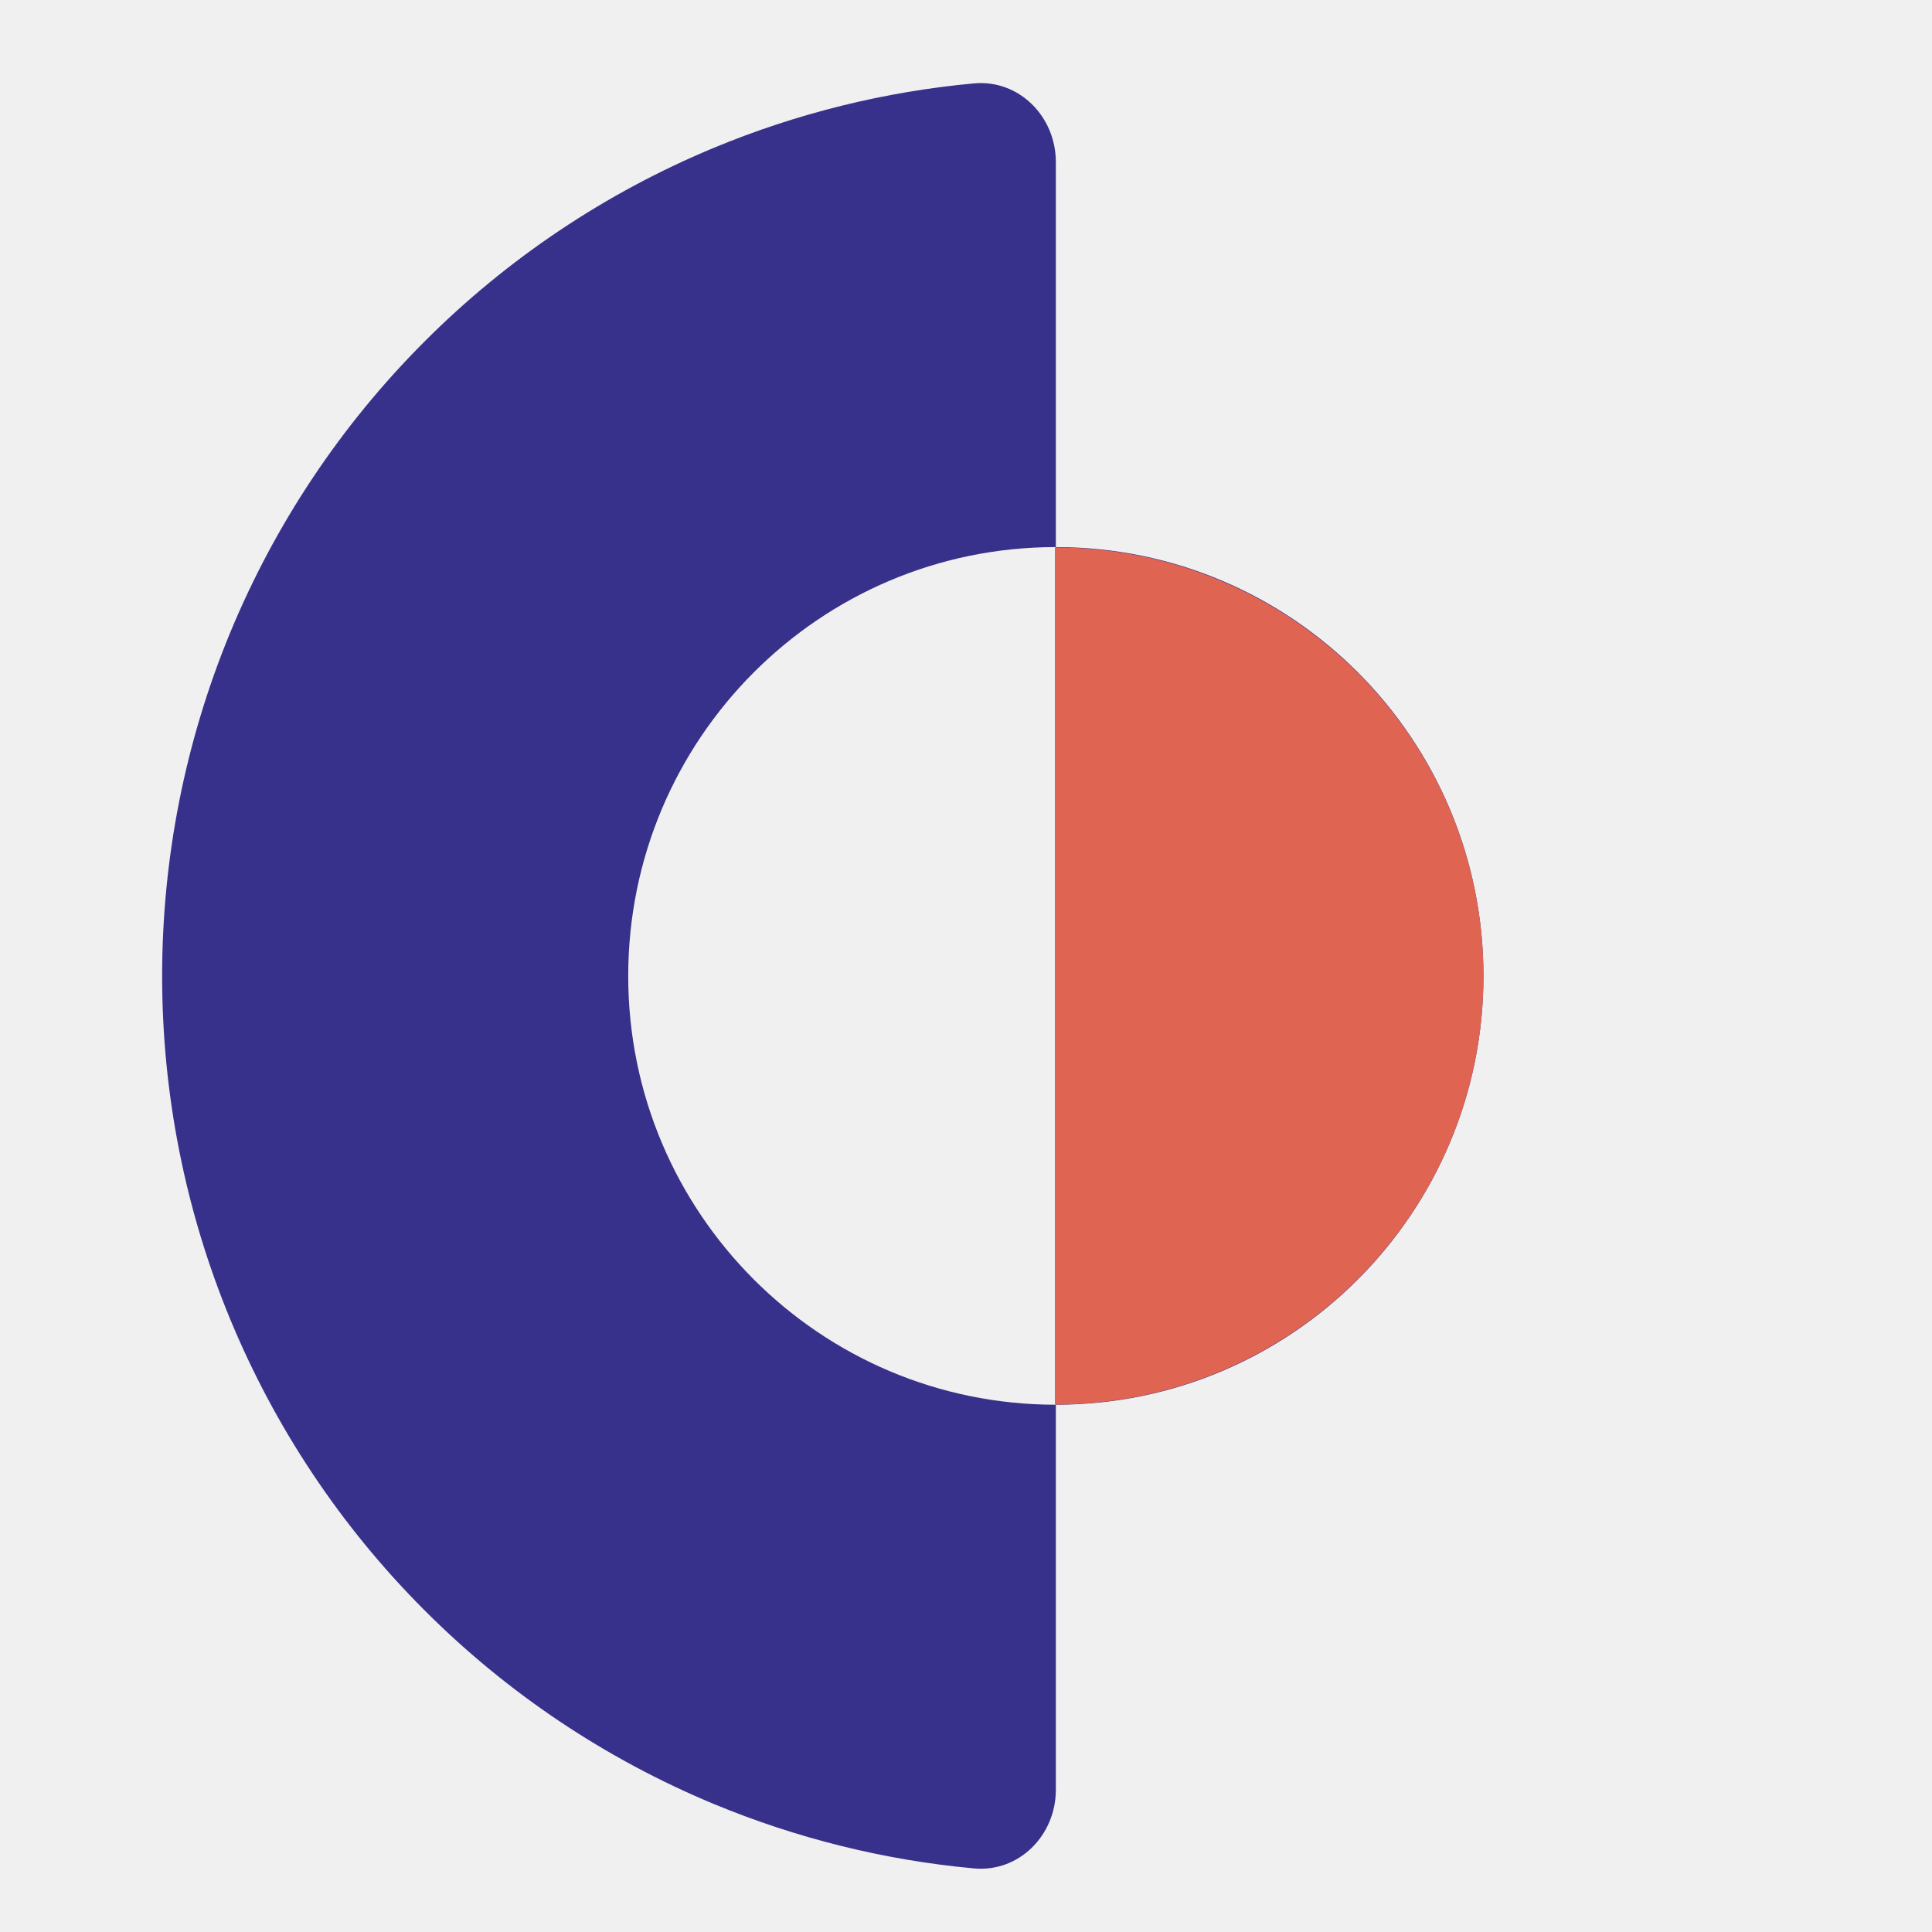
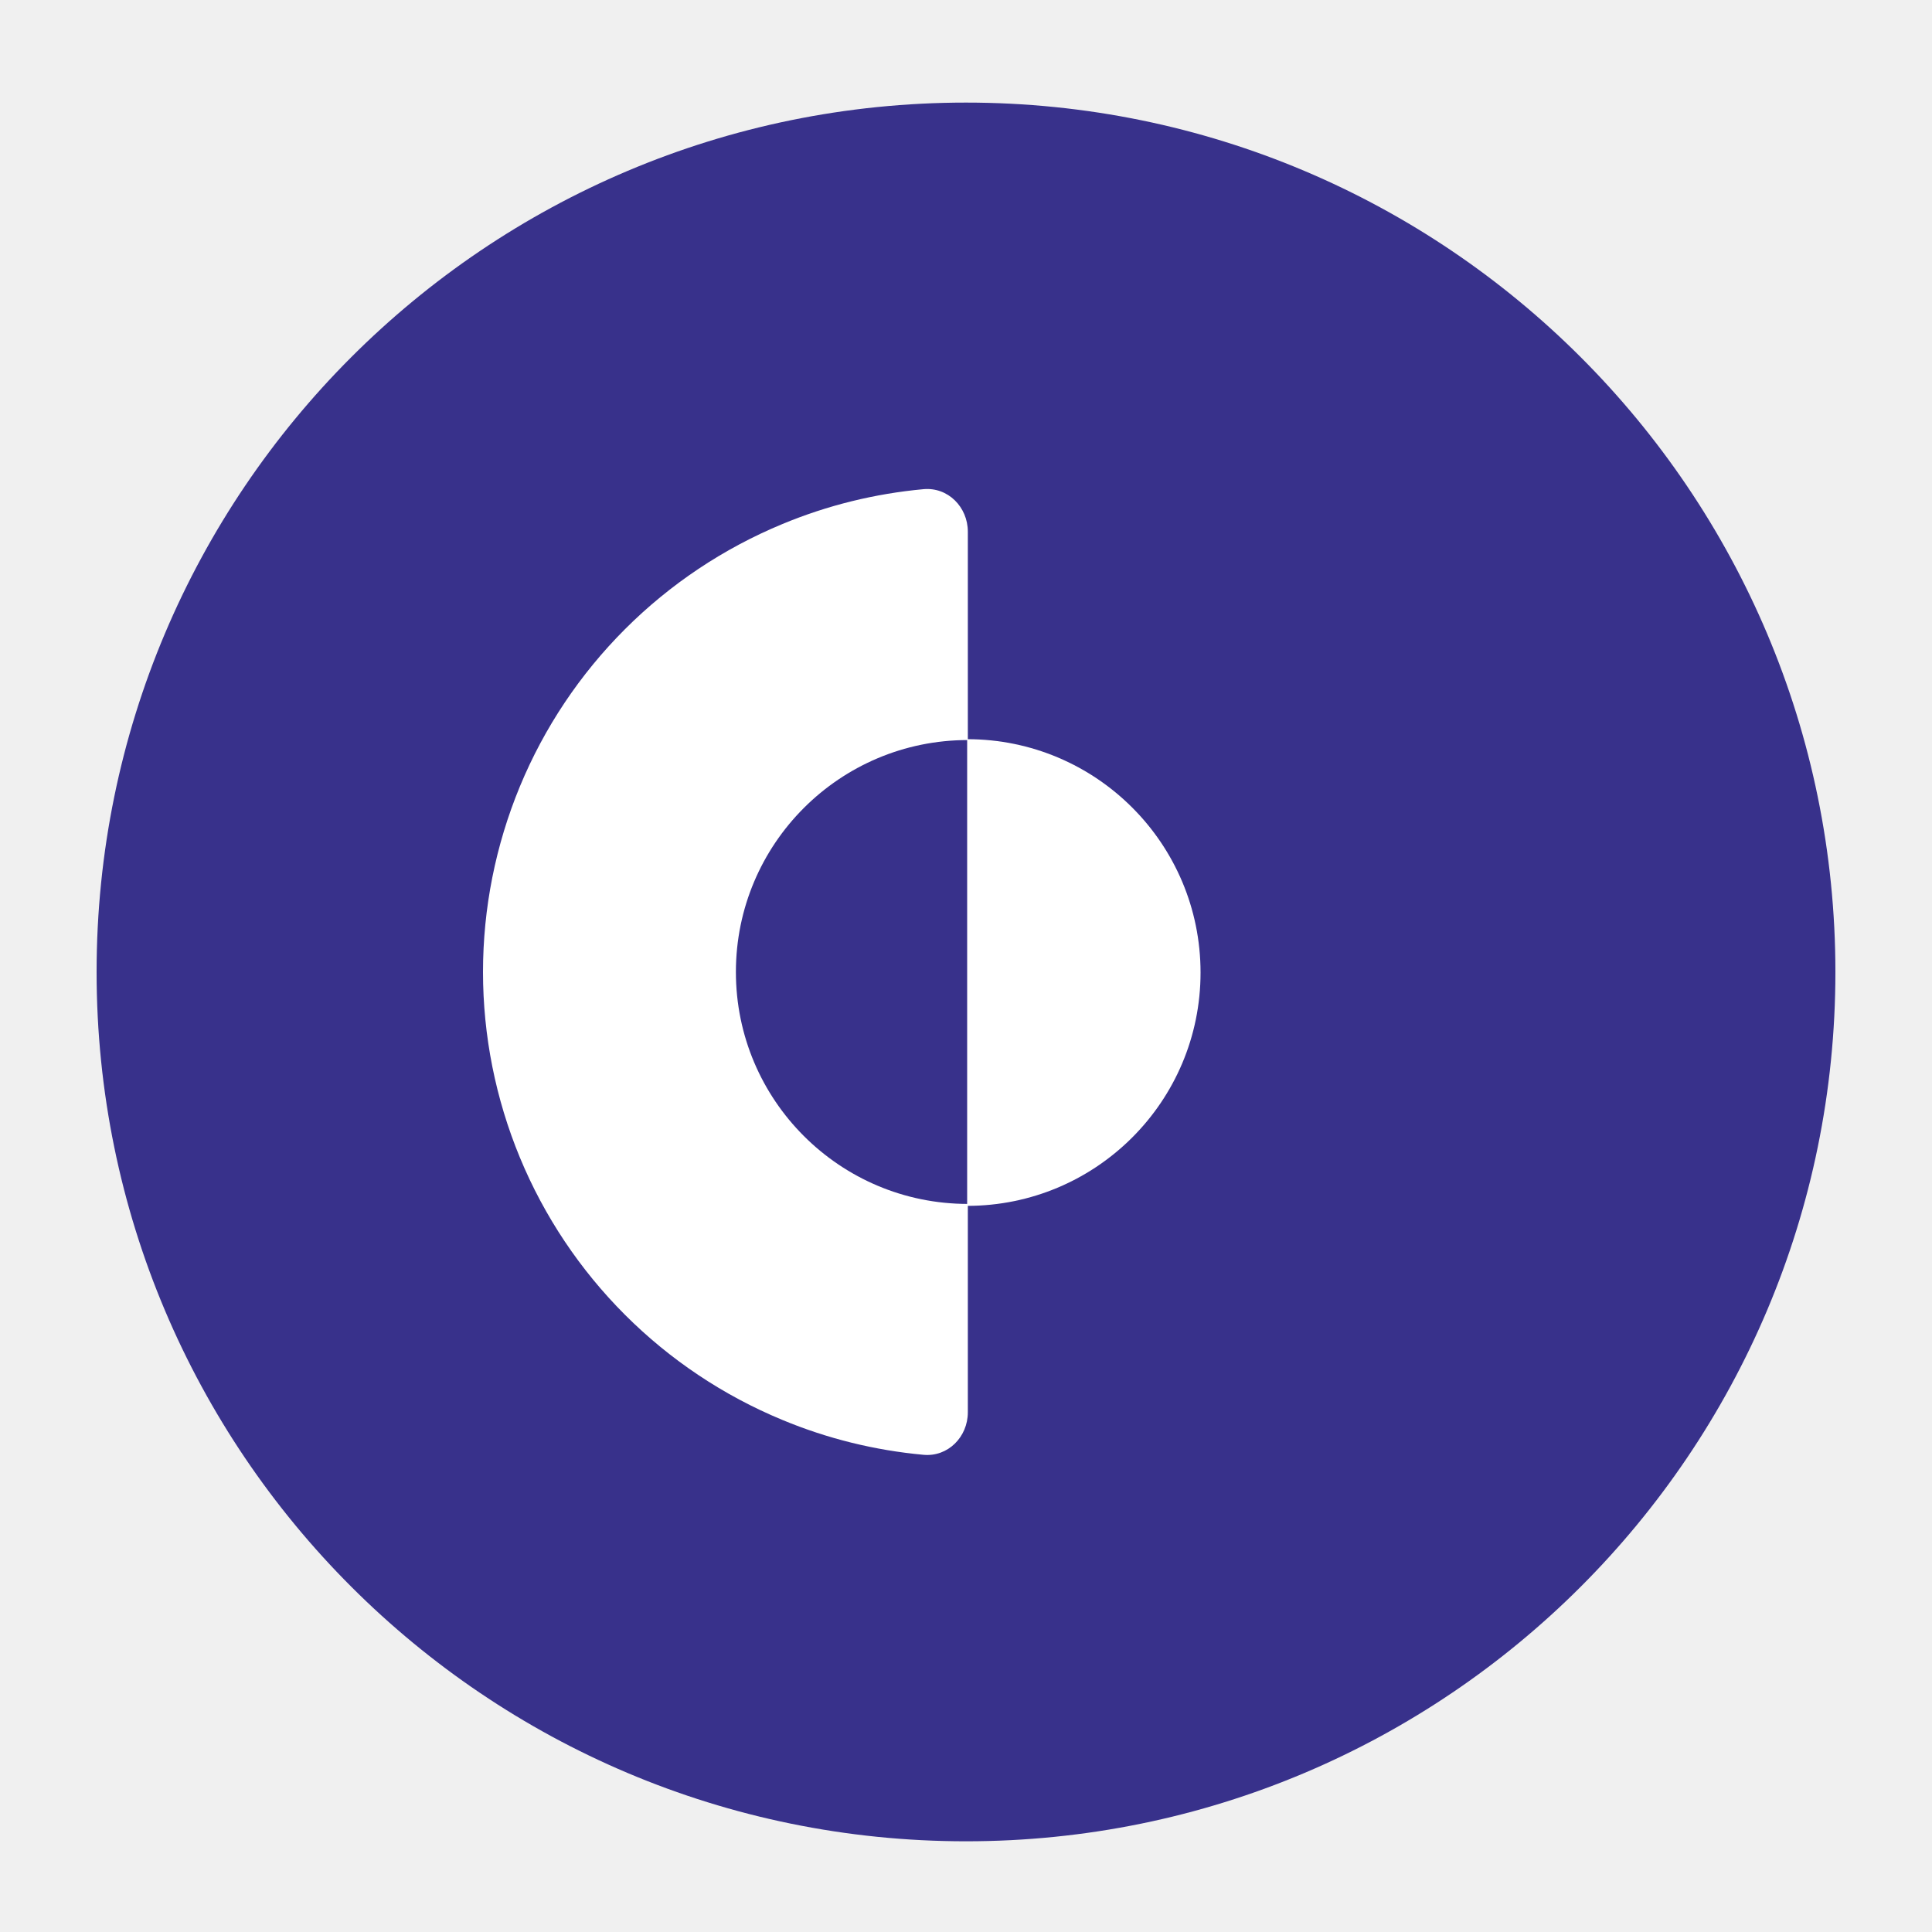
- <svg xmlns="http://www.w3.org/2000/svg" width="20" height="20" viewBox="0 0 12 12" fill="none">
-   <g clip-path="url(#clip0_1503_28093)">
-     <g clip-path="url(#clip1_1503_28093)">
-       <path d="M6.558 11.117C6.558 11.4 6.329 11.631 6.049 11.605C5.494 11.554 4.95 11.419 4.434 11.205C3.76 10.925 3.148 10.515 2.633 9.998C2.117 9.481 1.708 8.867 1.429 8.192C1.15 7.517 1.007 6.793 1.007 6.062C1.007 5.331 1.15 4.607 1.429 3.931C1.708 3.256 2.117 2.642 2.633 2.125C3.148 1.608 3.76 1.198 4.434 0.918C4.95 0.704 5.494 0.569 6.049 0.518C6.329 0.492 6.558 0.724 6.558 1.006V3.398C5.091 3.398 3.902 4.591 3.902 6.062C3.902 7.532 5.091 8.725 6.558 8.725V3.398C8.025 3.398 9.214 4.591 9.214 6.062C9.214 7.532 8.025 8.725 6.558 8.725L6.558 11.117Z" fill="#38318B" />
-       <path d="M6.552 8.724L6.552 3.4C8.022 3.4 9.214 4.592 9.214 6.062C9.214 7.532 8.022 8.724 6.552 8.724Z" fill="#DF6552" />
-     </g>
+ <svg xmlns="http://www.w3.org/2000/svg" width="20" height="20" viewBox="0 0 20 20" fill="none">
+   <path d="M10 1.062C5.029 1.062 1 5.091 1 10.062C1 15.032 5.029 19.061 10 19.061C14.971 19.061 19 15.032 19 10.062C19 5.091 14.971 1.062 10 1.062Z" fill="#38318B" />
+   <g clip-path="url(#clip0_1837_110)">
+     <path d="M10.019 14.62C10.019 14.875 9.813 15.084 9.559 15.06C9.058 15.014 8.565 14.893 8.099 14.699C7.49 14.447 6.936 14.077 6.47 13.611C6.004 13.145 5.634 12.592 5.382 11.983C5.13 11.374 5 10.721 5 10.062C5 9.403 5.13 8.75 5.382 8.141C5.634 7.532 6.004 6.979 6.47 6.513C6.936 6.047 7.49 5.677 8.099 5.425C8.565 5.231 9.058 5.11 9.559 5.064C9.813 5.04 10.019 5.249 10.019 5.504V7.661C8.693 7.661 7.618 8.736 7.618 10.062C7.618 11.388 8.693 12.463 10.019 12.463L10.019 7.661C11.345 7.661 12.421 8.736 12.421 10.062C12.421 11.388 11.345 12.463 10.019 12.463L10.019 14.62Z" fill="white" />
+     <path d="M10.012 12.483L10.012 7.652C11.346 7.652 12.428 8.733 12.428 10.068C12.428 11.402 11.346 12.483 10.012 12.483Z" fill="white" />
  </g>
  <defs>
-     <clipPath id="clip0_1503_28093">
-       <rect width="12" height="12" fill="white" transform="translate(0.536133 0.0615234)" />
-     </clipPath>
-     <clipPath id="clip1_1503_28093">
-       <rect width="12" height="12" fill="white" transform="translate(0.536133 0.0615234)" />
+     <clipPath id="clip0_1837_110">
+       <rect width="10" height="10" fill="white" transform="translate(5 5.06152)" />
    </clipPath>
  </defs>
</svg>
